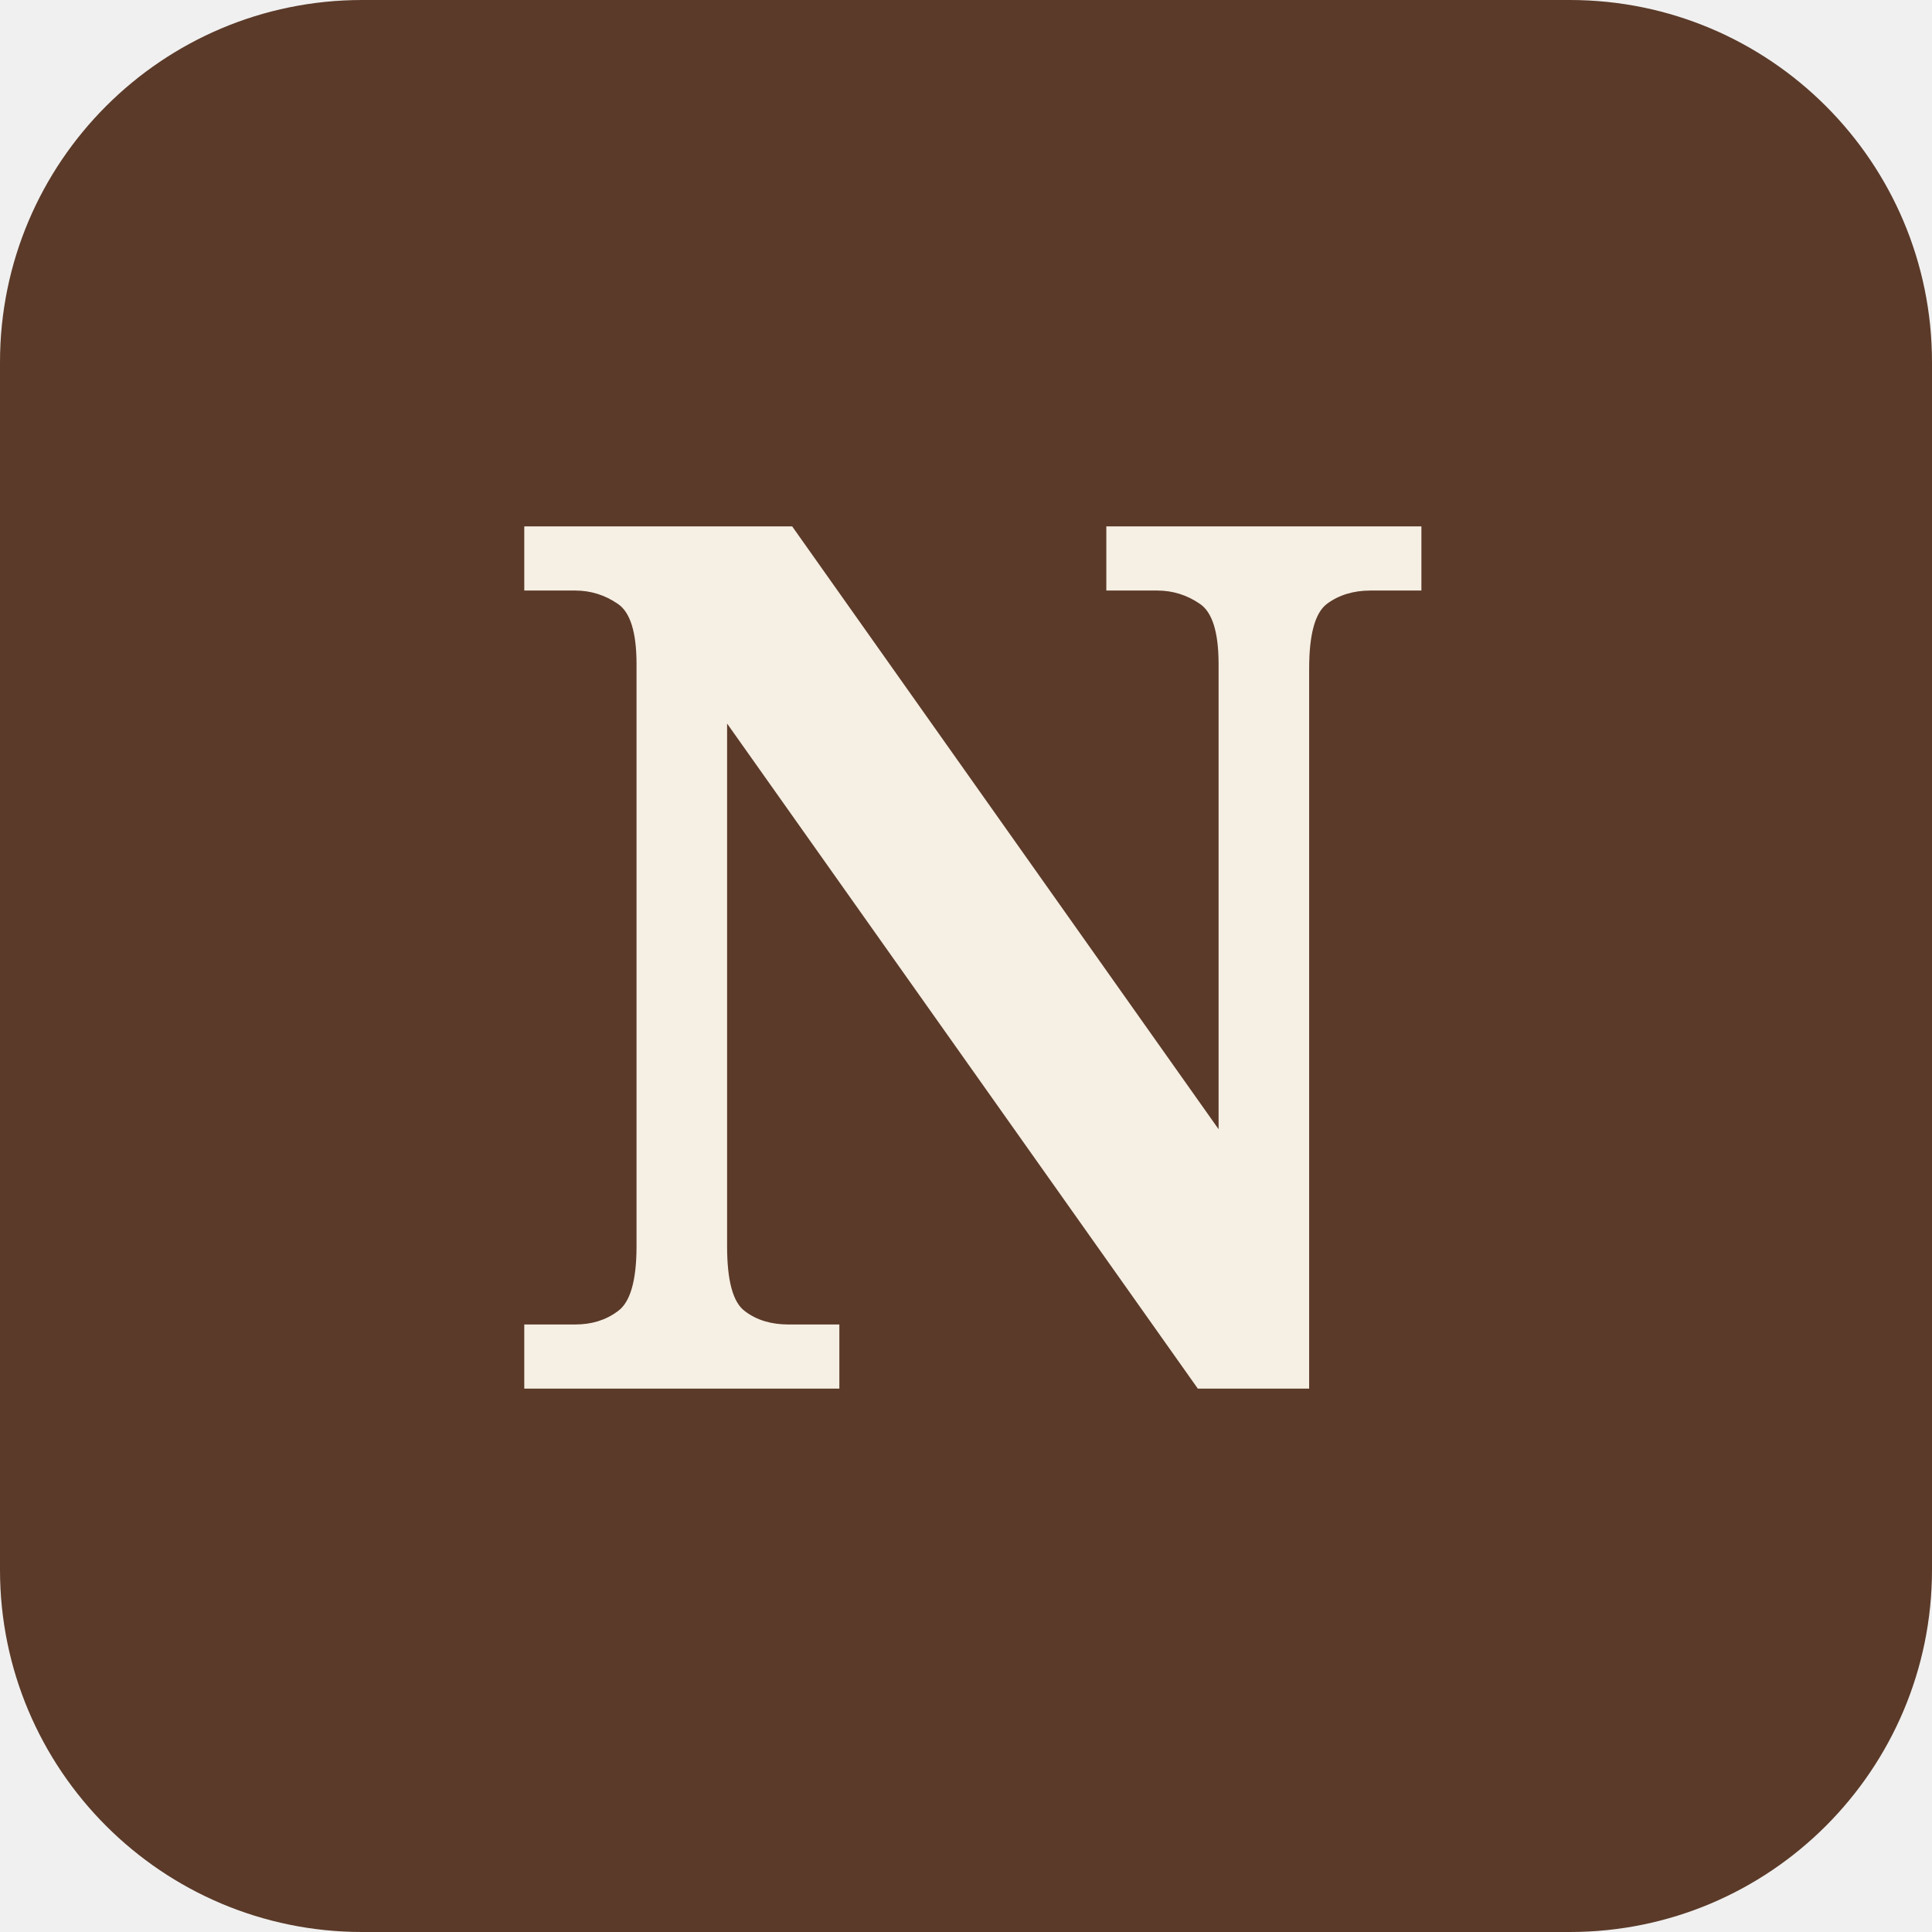
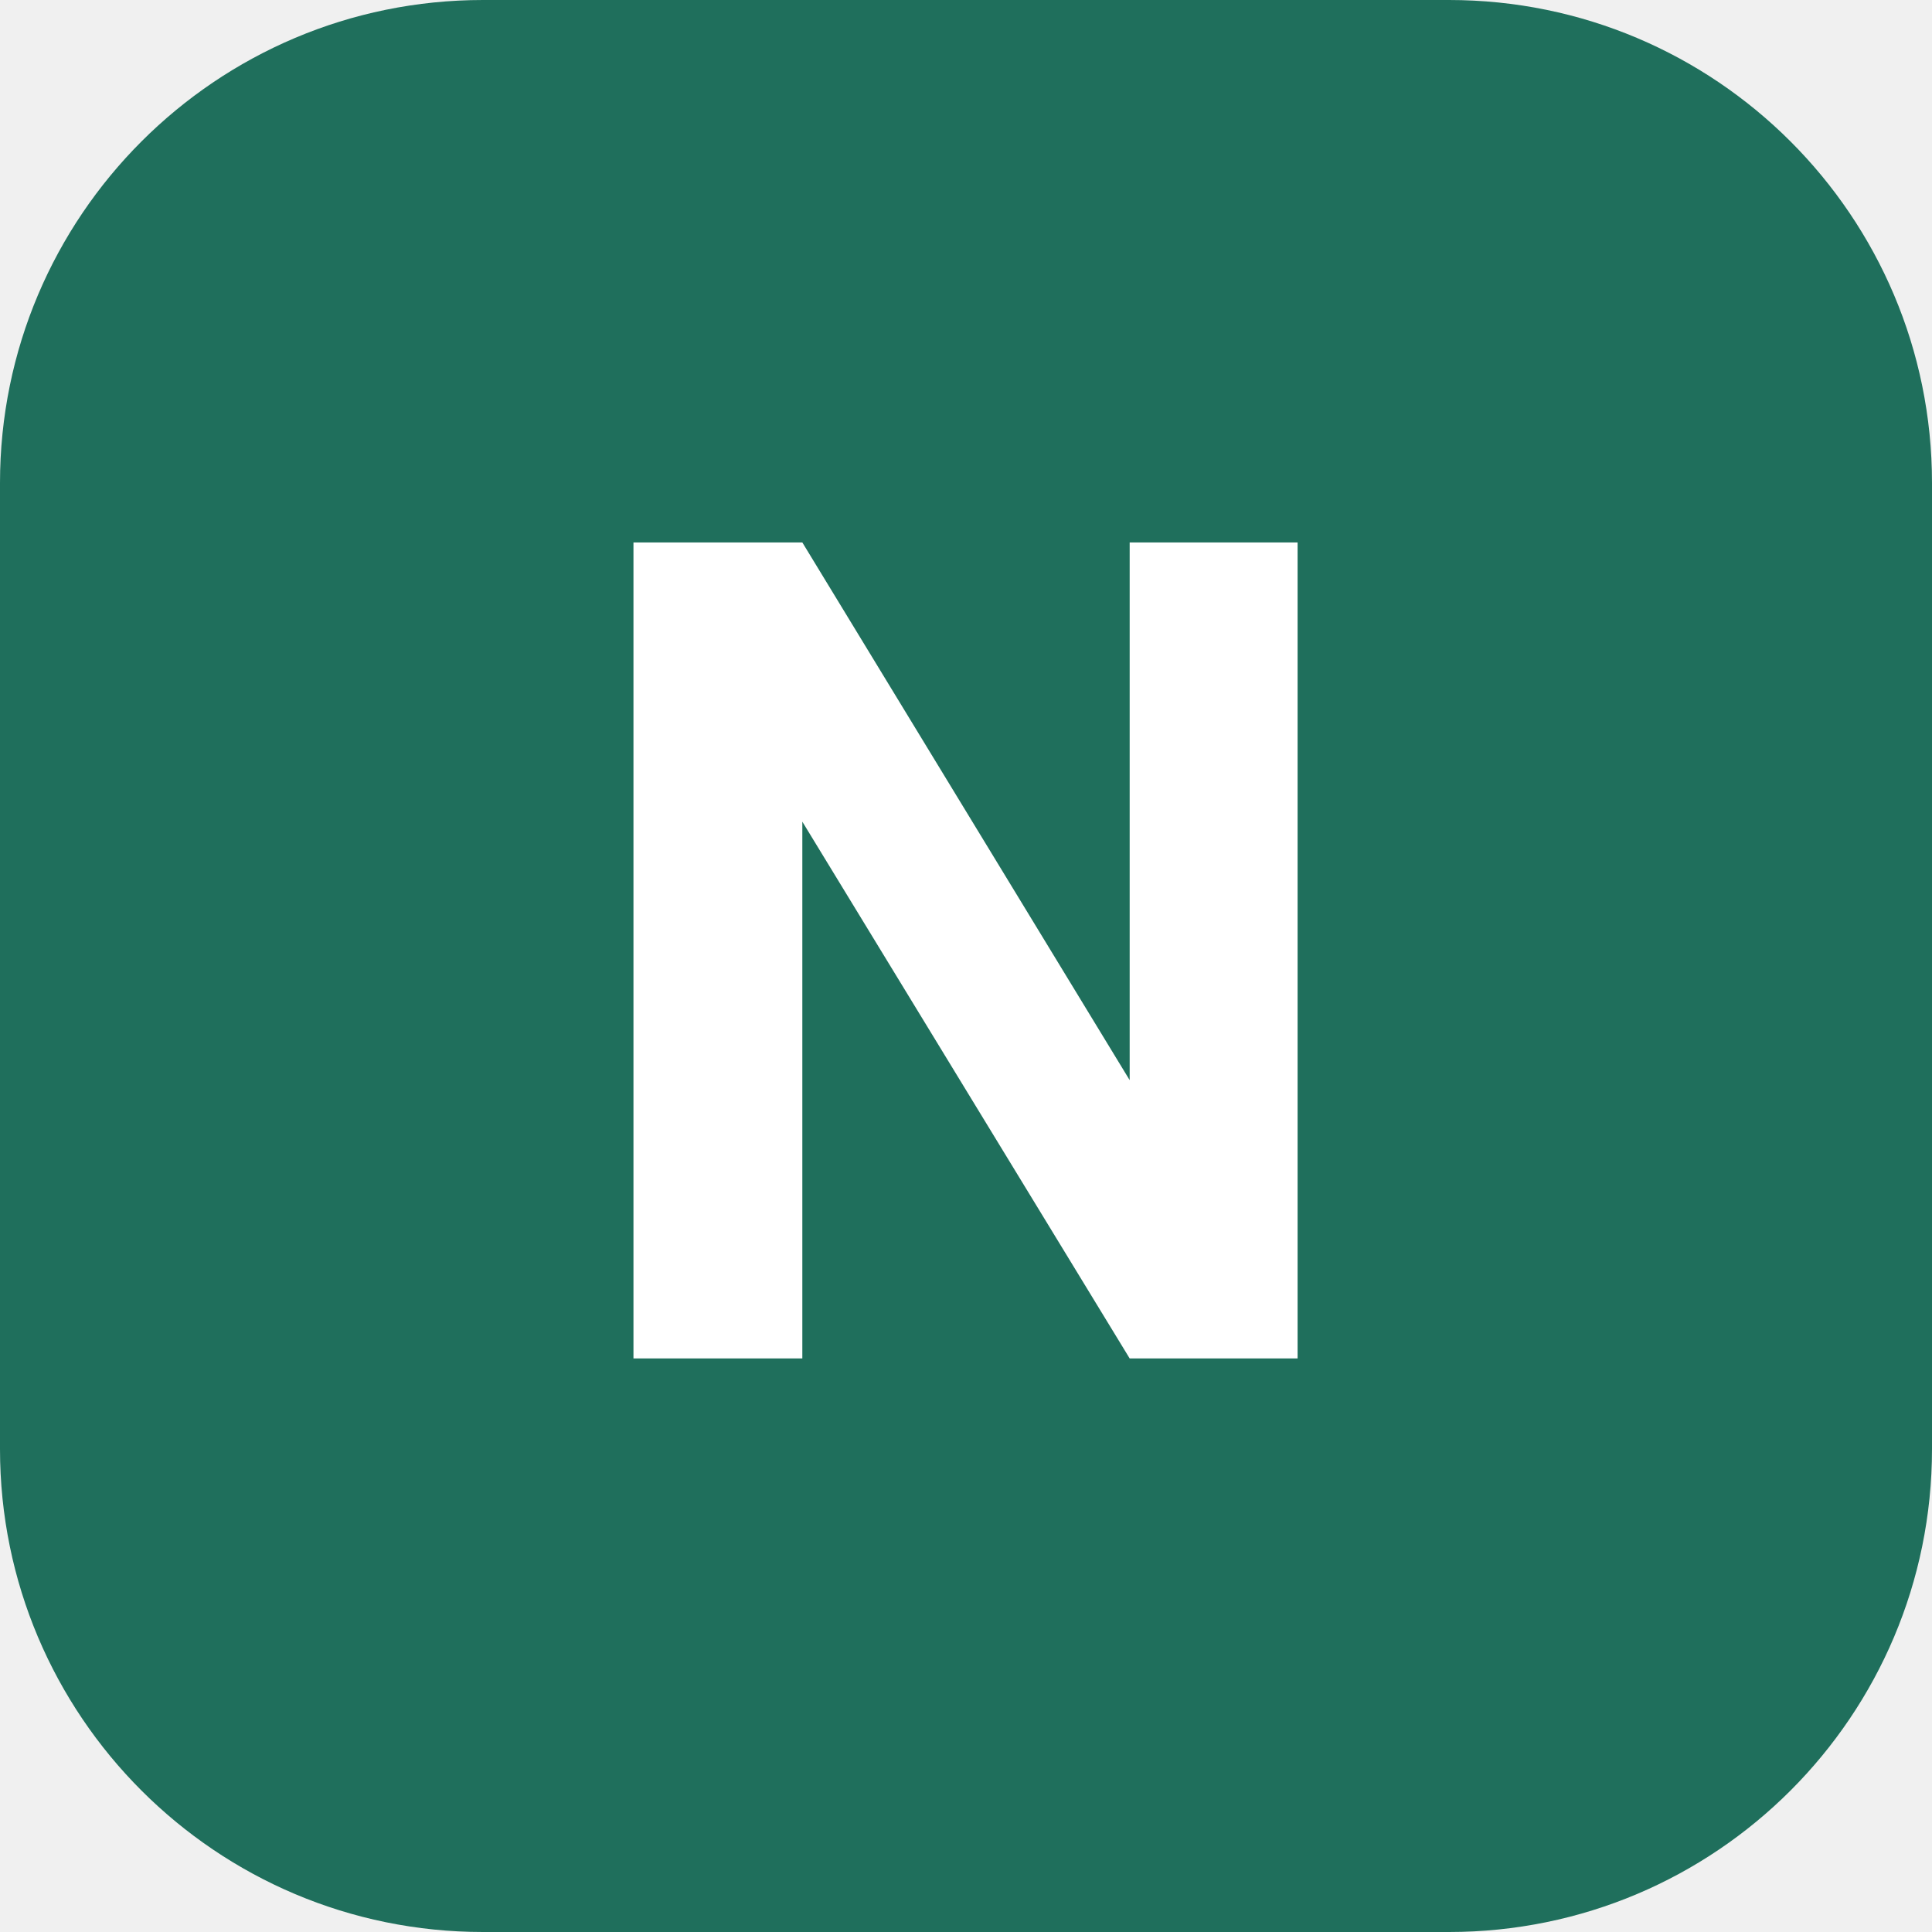
<svg xmlns="http://www.w3.org/2000/svg" viewBox="0 0 32 32">
-   <rect width="32" height="32" rx="6" fill="#5b3a29" />
-   <text x="16" y="23" font-family="Georgia, serif" font-size="20" font-weight="bold" fill="#f6efe3" text-anchor="middle">N</text>
+   <rect width="32" height="32" rx="8" fill="#1f6f5c" />
+   <text x="16" y="22.5" font-family="system-ui, -apple-system, 'Segoe UI', Roboto, Arial, sans-serif" font-size="19" font-weight="700" fill="#ffffff" text-anchor="middle">N</text>
</svg>
